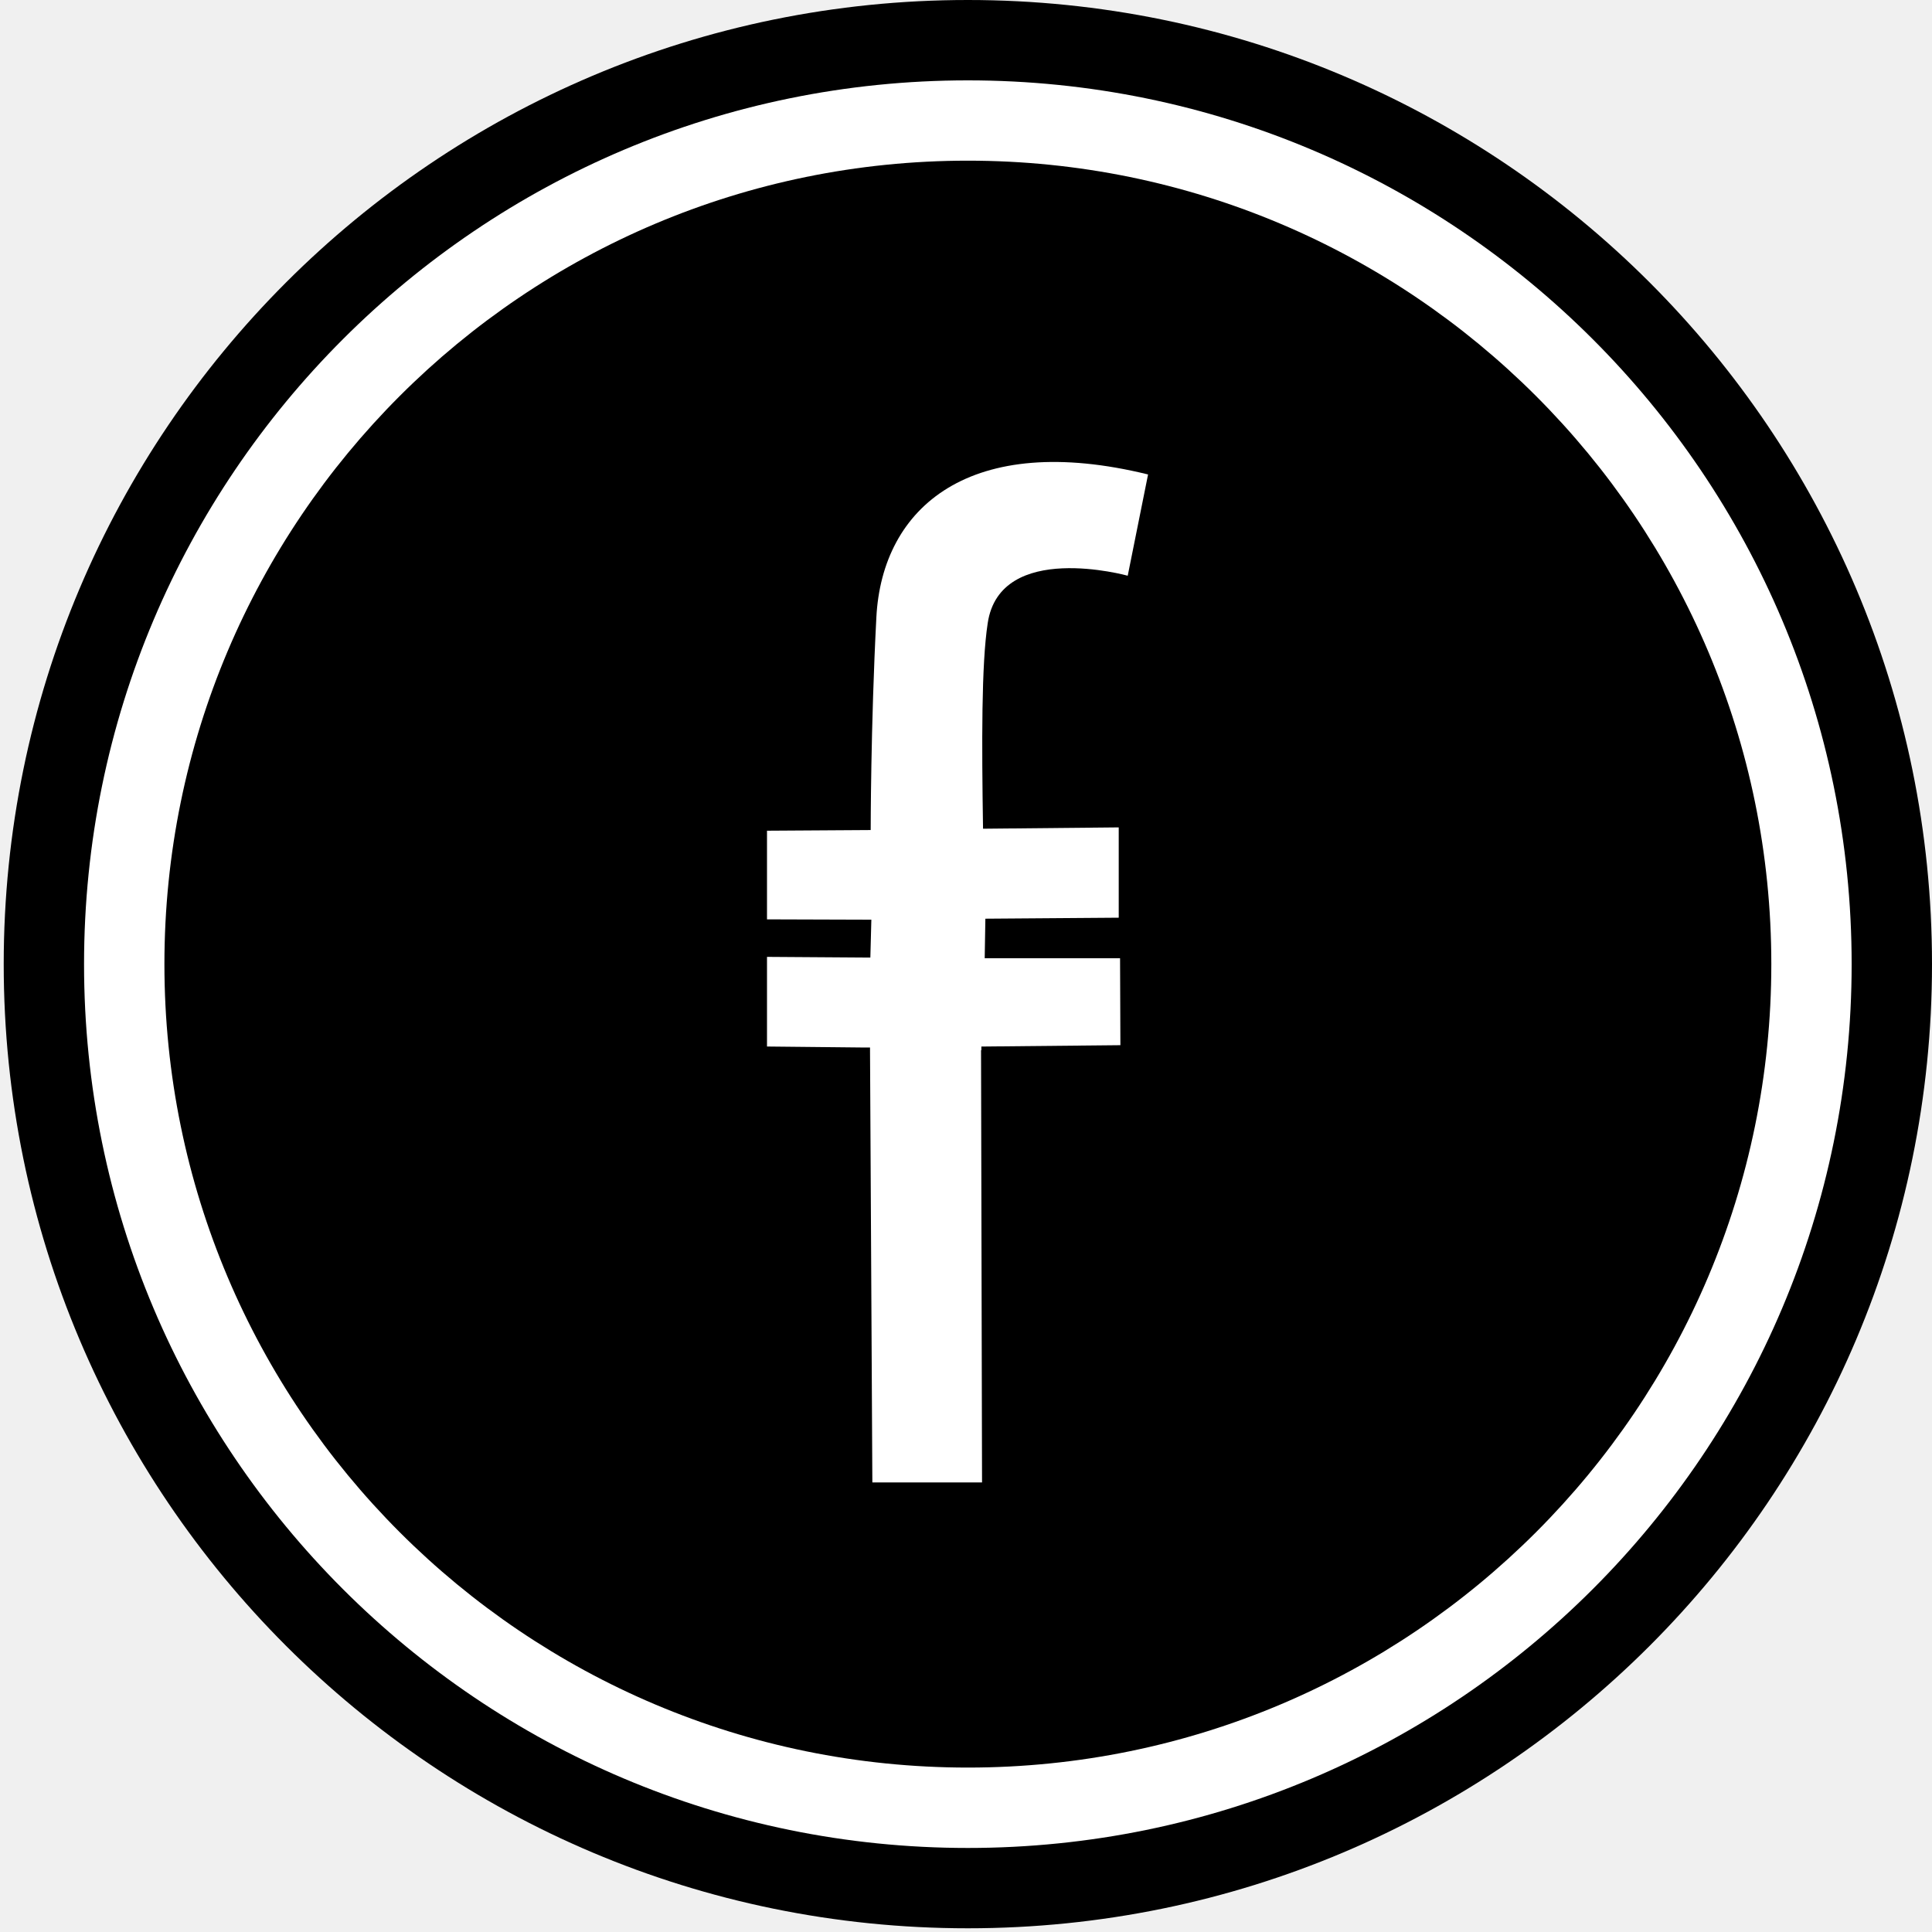
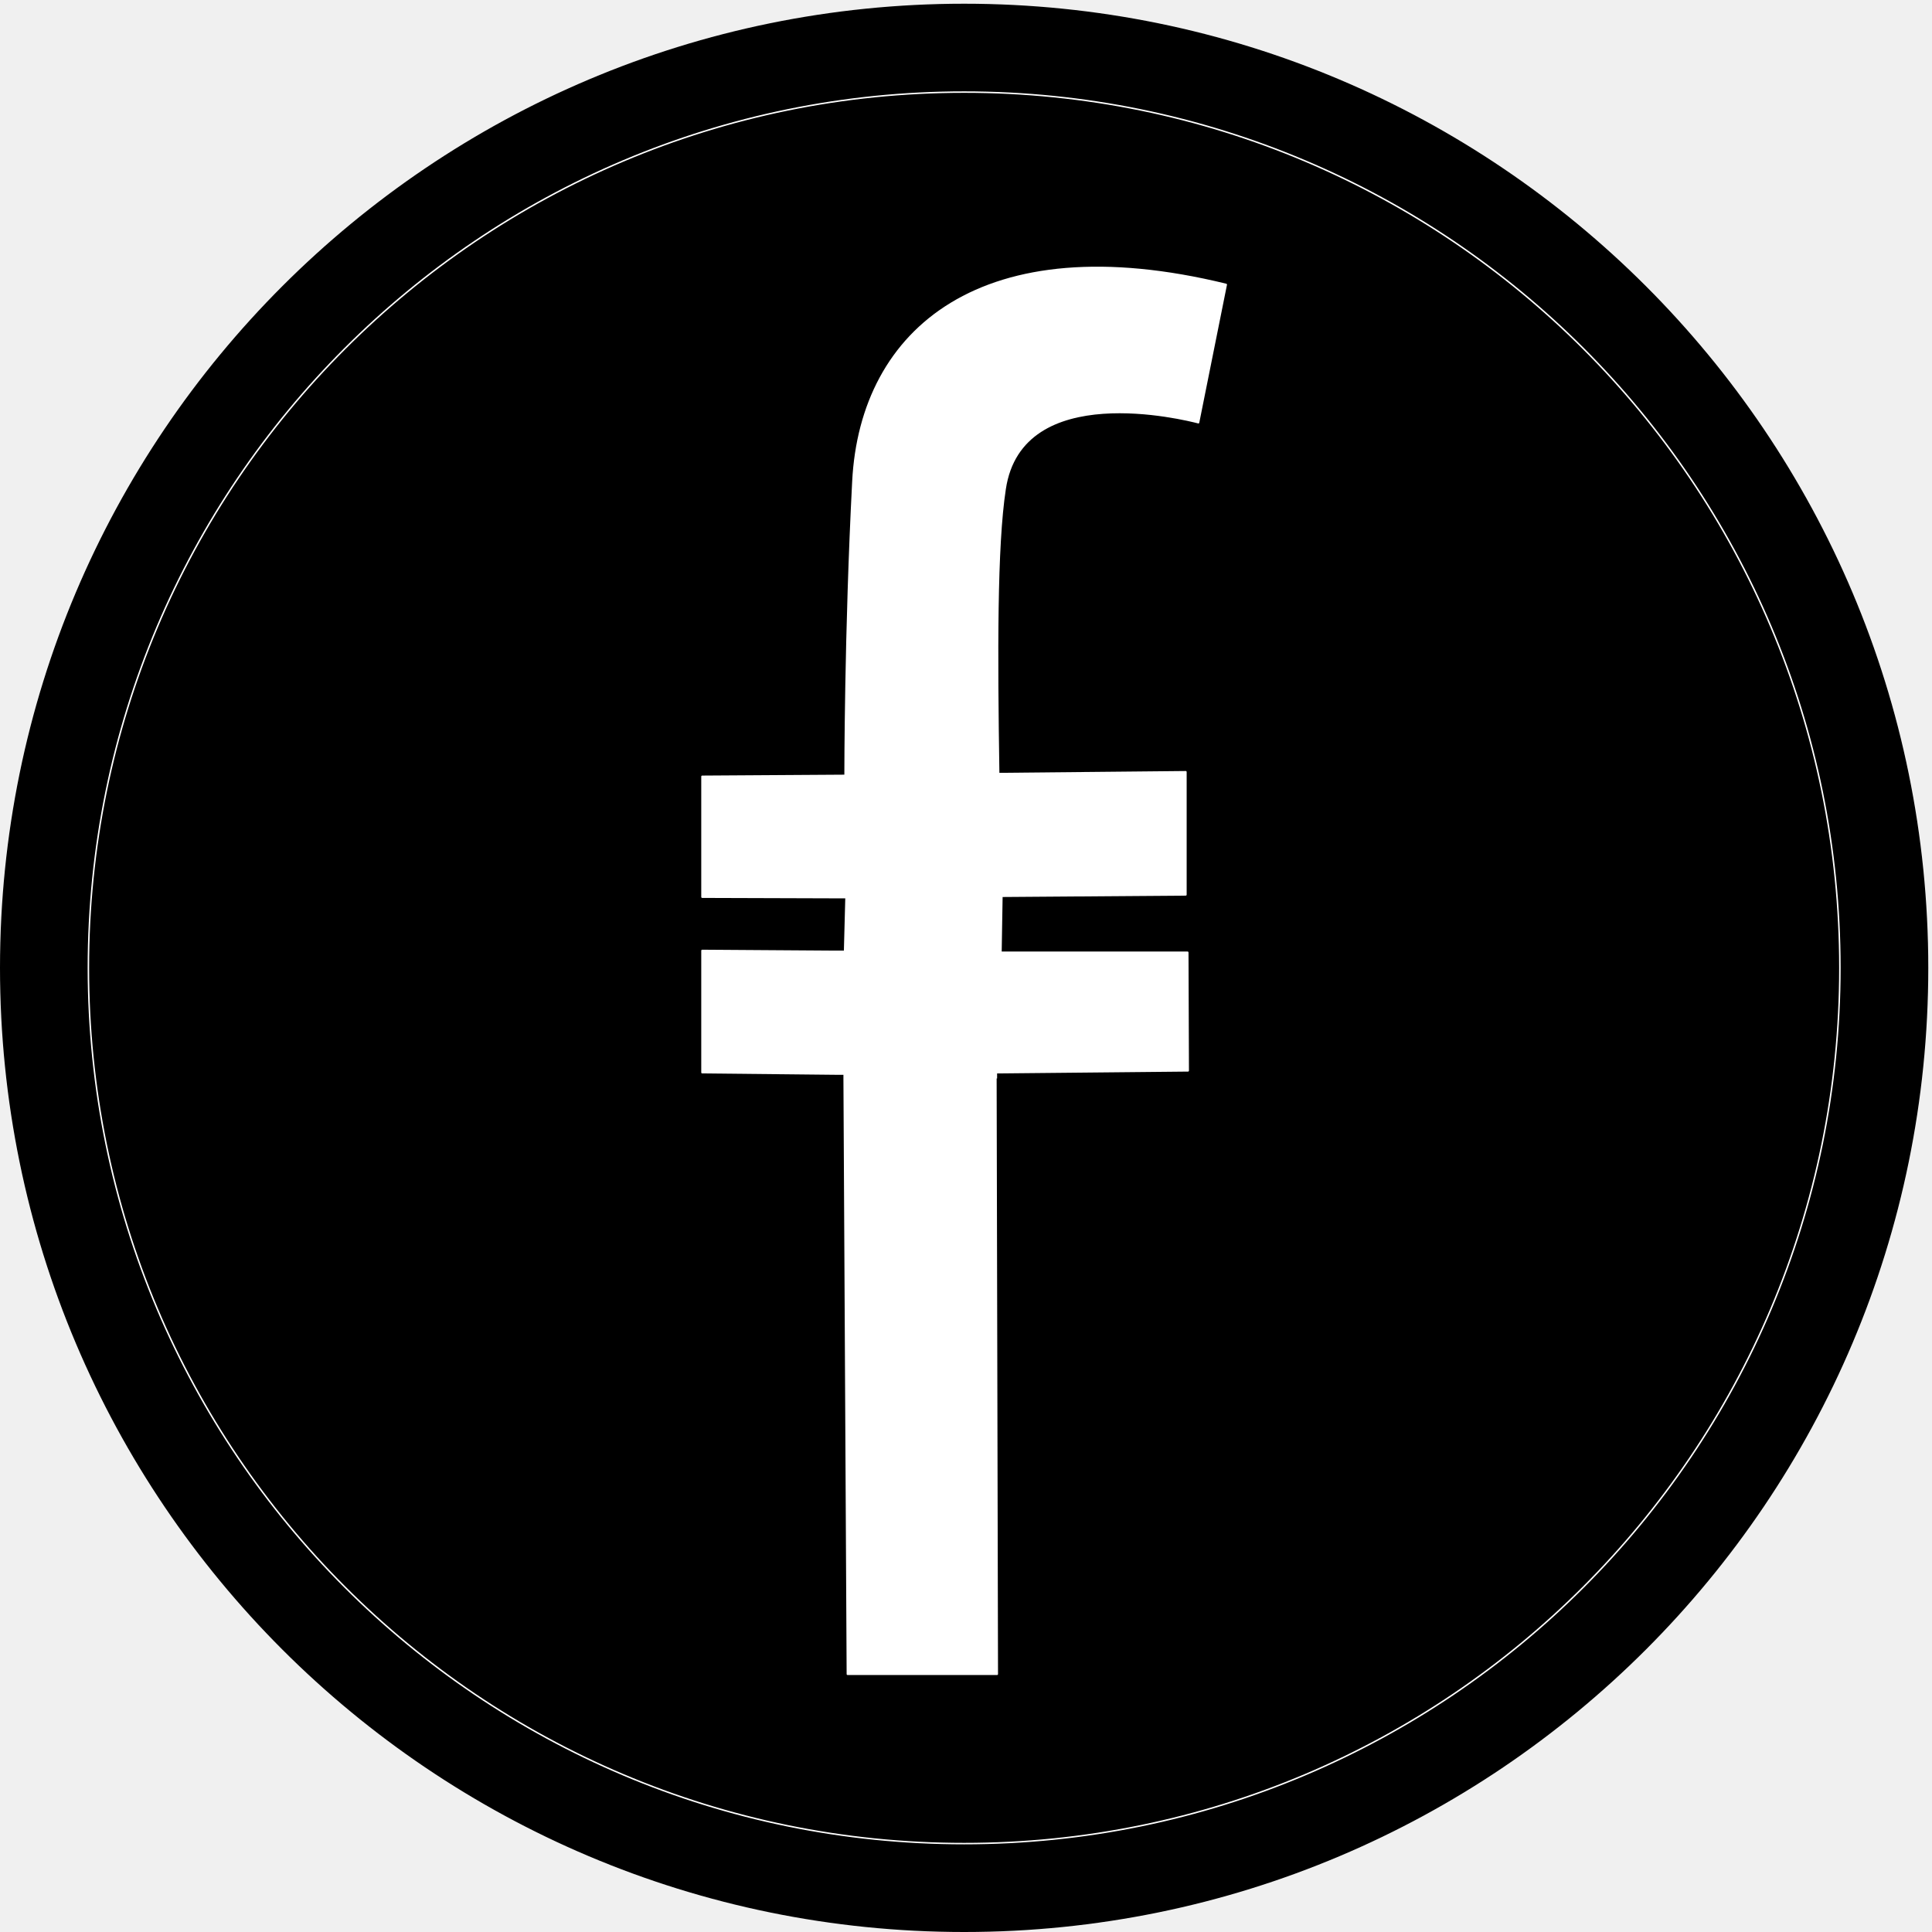
<svg xmlns="http://www.w3.org/2000/svg" width="520" height="520" viewBox="0 0 520 520" fill="none">
-   <path d="M260.5 519C403.818 519 520 402.818 520 259.5C520 116.182 403.818 0 260.5 0C117.182 0 1 116.182 1 259.5C1 402.818 117.182 519 260.5 519Z" fill="black" />
-   <path d="M260.497 497.381C391.872 497.381 498.372 390.881 498.372 259.506C498.372 128.131 391.872 21.631 260.497 21.631C129.122 21.631 22.622 128.131 22.622 259.506C22.622 390.881 129.122 497.381 260.497 497.381Z" fill="white" />
-   <path d="M260.503 475.744C379.934 475.744 476.753 378.926 476.753 259.494C476.753 140.063 379.934 43.244 260.503 43.244C141.071 43.244 44.253 140.063 44.253 259.494C44.253 378.926 141.071 475.744 260.503 475.744Z" fill="black" />
-   <g filter="url(#filter0_d)">
-     <path fill-rule="evenodd" clip-rule="evenodd" d="M264.048 282.654L264.317 399.001H234.795L234.167 282.832V281.939H232.462L206.44 281.671V257.543L232.552 257.722H234.257L234.526 247.535L206.44 247.446V223.586L234.347 223.408C234.347 223.408 234.347 195.527 235.872 166.217C237.398 136.281 261.356 115.996 309.003 127.702L303.529 154.957C303.529 154.957 269.162 145.396 265.842 167.736C264.137 178.817 264.227 199.906 264.586 223.05L301.106 222.693V246.999L265.214 247.267L265.035 257.901H301.465L301.555 281.313L264.945 281.671H264.137V282.654H264.048Z" fill="white" />
-   </g>
-   <defs>
-     <filter id="filter0_d" x="202.44" y="124.338" width="110.562" height="282.663" filterUnits="userSpaceOnUse" color-interpolation-filters="sRGB">
-       <feFlood flood-opacity="0" result="BackgroundImageFix" />
-       <feColorMatrix in="SourceAlpha" type="matrix" values="0 0 0 0 0 0 0 0 0 0 0 0 0 0 0 0 0 0 127 0" />
-       <feOffset dy="4" />
-       <feGaussianBlur stdDeviation="2" />
-       <feColorMatrix type="matrix" values="0 0 0 0 0 0 0 0 0 0 0 0 0 0 0 0 0 0 0.25 0" />
-       <feBlend mode="normal" in2="BackgroundImageFix" result="effect1_dropShadow" />
-       <feBlend mode="normal" in="SourceGraphic" in2="effect1_dropShadow" result="shape" />
-     </filter>
-   </defs>
+   <circle cx="259.5" cy="260.5" r="259.5" fill="white" />
+   <path fill-rule="evenodd" clip-rule="evenodd" d="M259.5 520C402.818 520 519 403.818 519 260.5C519 117.182 402.818 1 259.5 1C116.182 1 0 117.182 0 260.5C0 403.818 116.182 520 259.5 520ZM268.246 290.267L268.617 450.586C268.618 450.724 268.506 450.836 268.367 450.836H228.124C227.987 450.836 227.875 450.725 227.874 450.588L227.009 290.514V289.28H224.656L188.991 288.913C188.854 288.912 188.743 288.8 188.743 288.663V255.864C188.743 255.726 188.856 255.613 188.995 255.614L224.78 255.859H227.133L227.504 241.8L188.992 241.678C188.855 241.677 188.743 241.565 188.743 241.428V208.997C188.743 208.86 188.854 208.748 188.992 208.747L227.256 208.502C227.256 208.502 227.256 170.025 229.362 129.574C231.464 88.31 264.452 60.333 330.052 76.363C330.182 76.395 330.268 76.525 330.241 76.656L322.788 113.772C322.759 113.914 322.642 114.01 322.502 113.973C318.92 113.028 275.117 102.103 270.723 131.671C268.37 146.963 268.494 176.068 268.989 208.009L319.139 207.518C319.278 207.517 319.391 207.629 319.391 207.768V240.812C319.391 240.949 319.28 241.061 319.143 241.062L269.856 241.43L269.609 256.106H319.637C319.775 256.106 319.887 256.217 319.887 256.355L320.009 288.169C320.01 288.306 319.899 288.418 319.762 288.42L269.485 288.91H268.37V290.267H268.246ZM495.007 260.498C495.007 390.566 389.566 496.007 259.498 496.007C129.43 496.007 23.989 390.566 23.989 260.498C23.989 130.43 129.43 24.989 259.498 24.989C389.566 24.989 495.007 130.43 495.007 260.498ZM495.407 260.498C495.407 390.787 389.787 496.407 259.498 496.407C129.209 496.407 23.589 390.787 23.589 260.498C23.589 130.209 129.209 24.589 259.498 24.589C389.787 24.589 495.407 130.209 495.407 260.498Z" fill="black" />
</svg>
